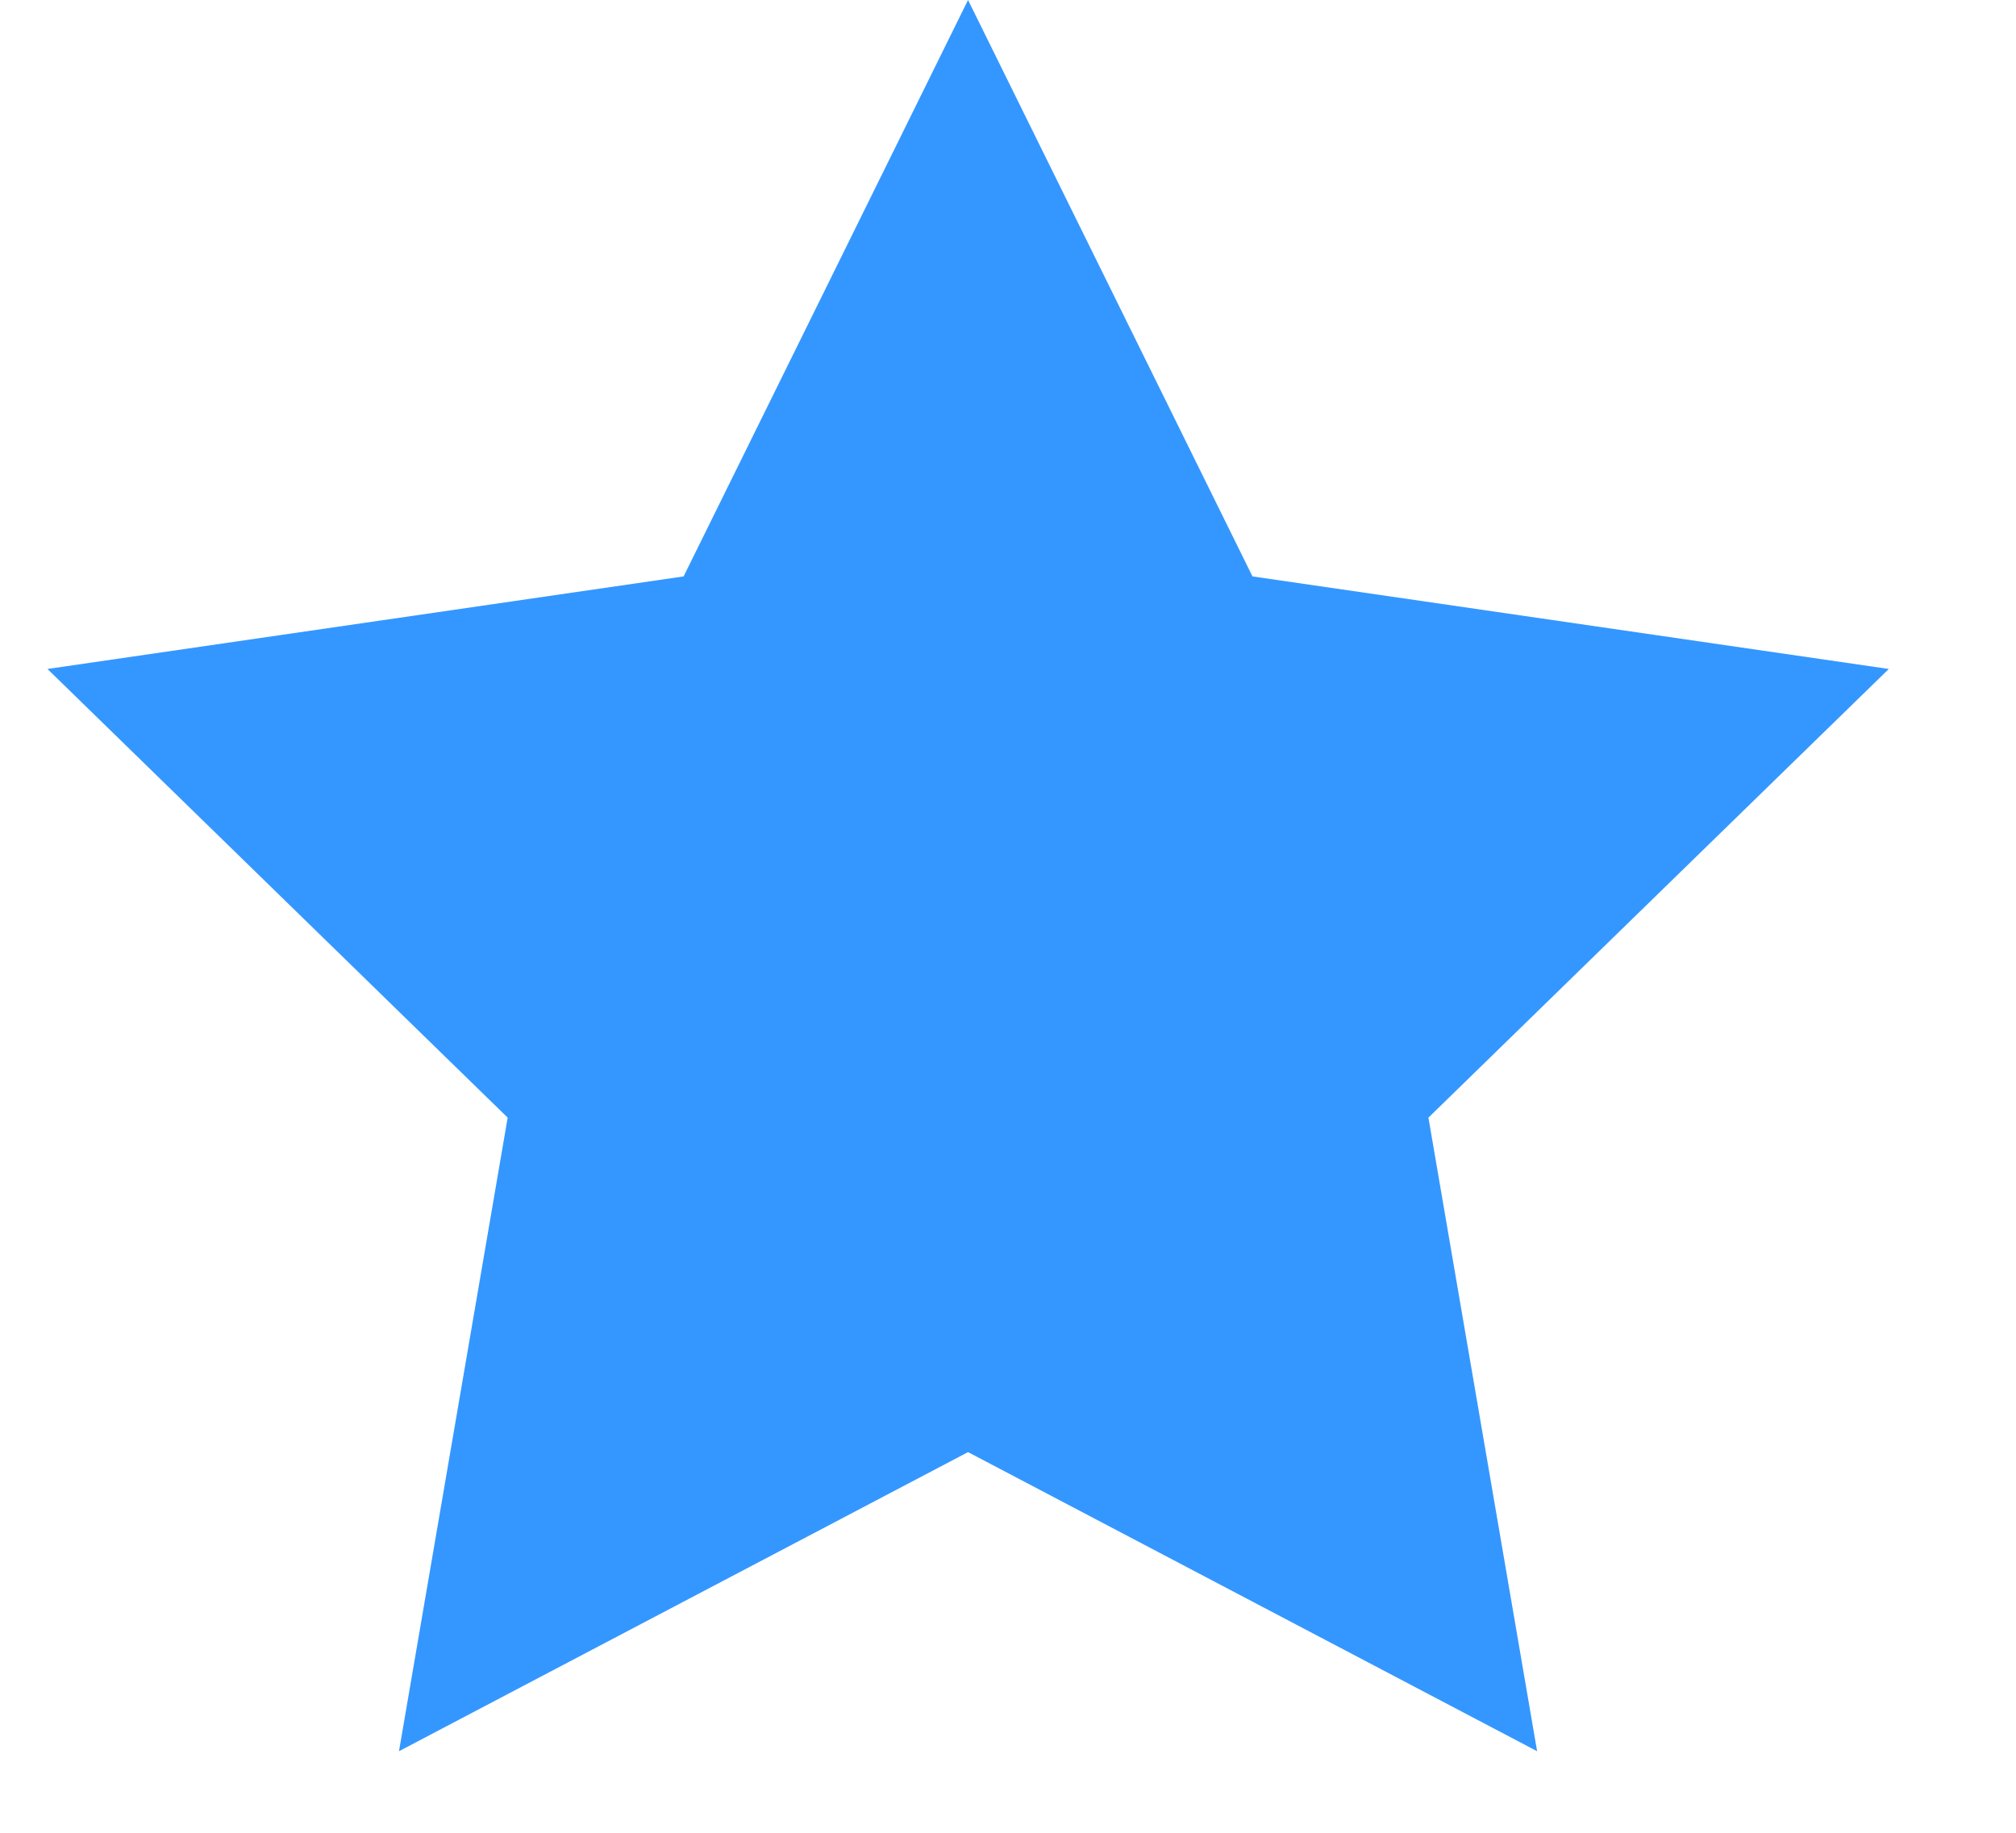
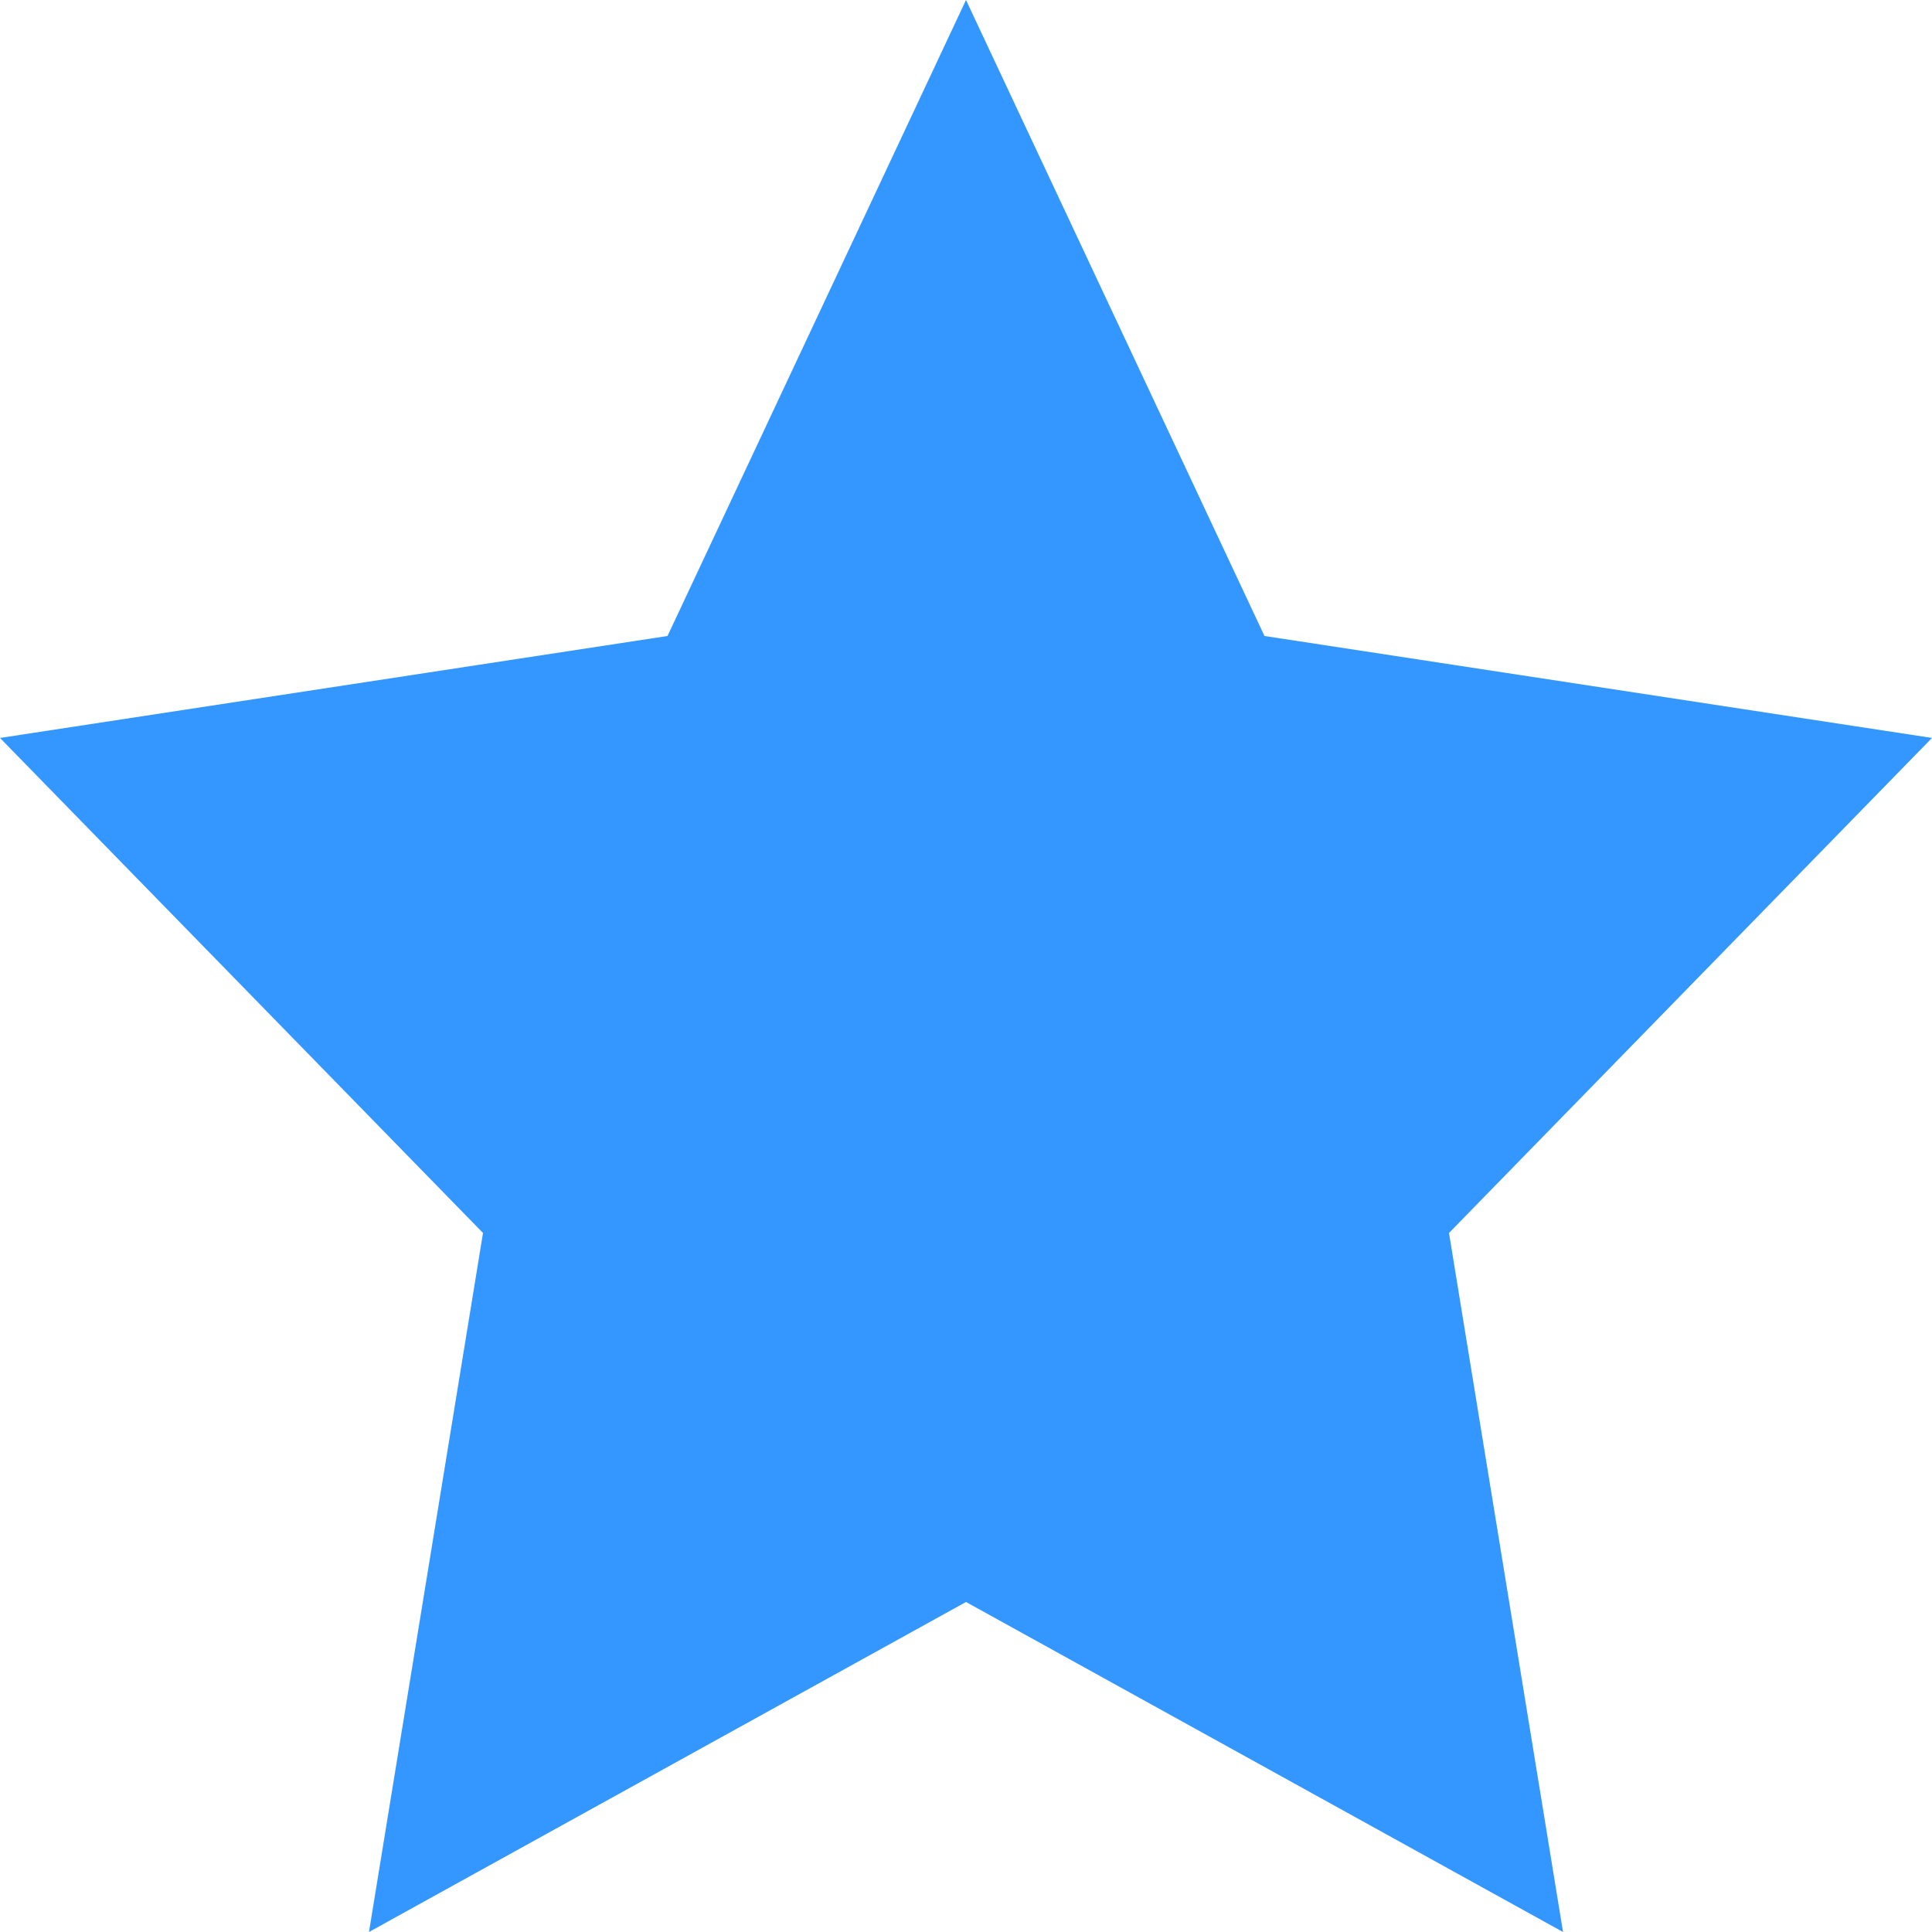
- <svg xmlns="http://www.w3.org/2000/svg" width="11px" height="10px" viewBox="0 0 11 10" version="1.1">
-   <defs />
-   <g id="02-16-2016" stroke="none" stroke-width="1" fill="none" fill-rule="evenodd">
-     <g id="UI_web_toolkit" transform="translate(-2566, -359)" fill="#3497FF">
-       <g id="icons" transform="translate(1821, 218)">
-         <polygon id="referral" points="750.282 148.923 747.177 150.555 747.77 147.098 745.259 144.65 748.73 144.145 750.282 141 751.834 144.145 755.306 144.65 752.794 147.098 753.387 150.555" />
-       </g>
-     </g>
-   </g>
+ <svg xmlns="http://www.w3.org/2000/svg" viewBox="0 0 48 48" version="1.1" xml:space="preserve" style="fill-rule:evenodd;clip-rule:evenodd;stroke-linejoin:round;stroke-miterlimit:1.414;">
+   <path id="referral" d="M24,39.801l-14.833,8.199l2.833,-17.367l-12,-12.299l16.584,-2.533l7.416,-15.801l7.416,15.801l16.584,2.533l-12,12.299l2.833,17.367l-14.833,-8.199Z" style="fill:#3497ff;" />
</svg>
